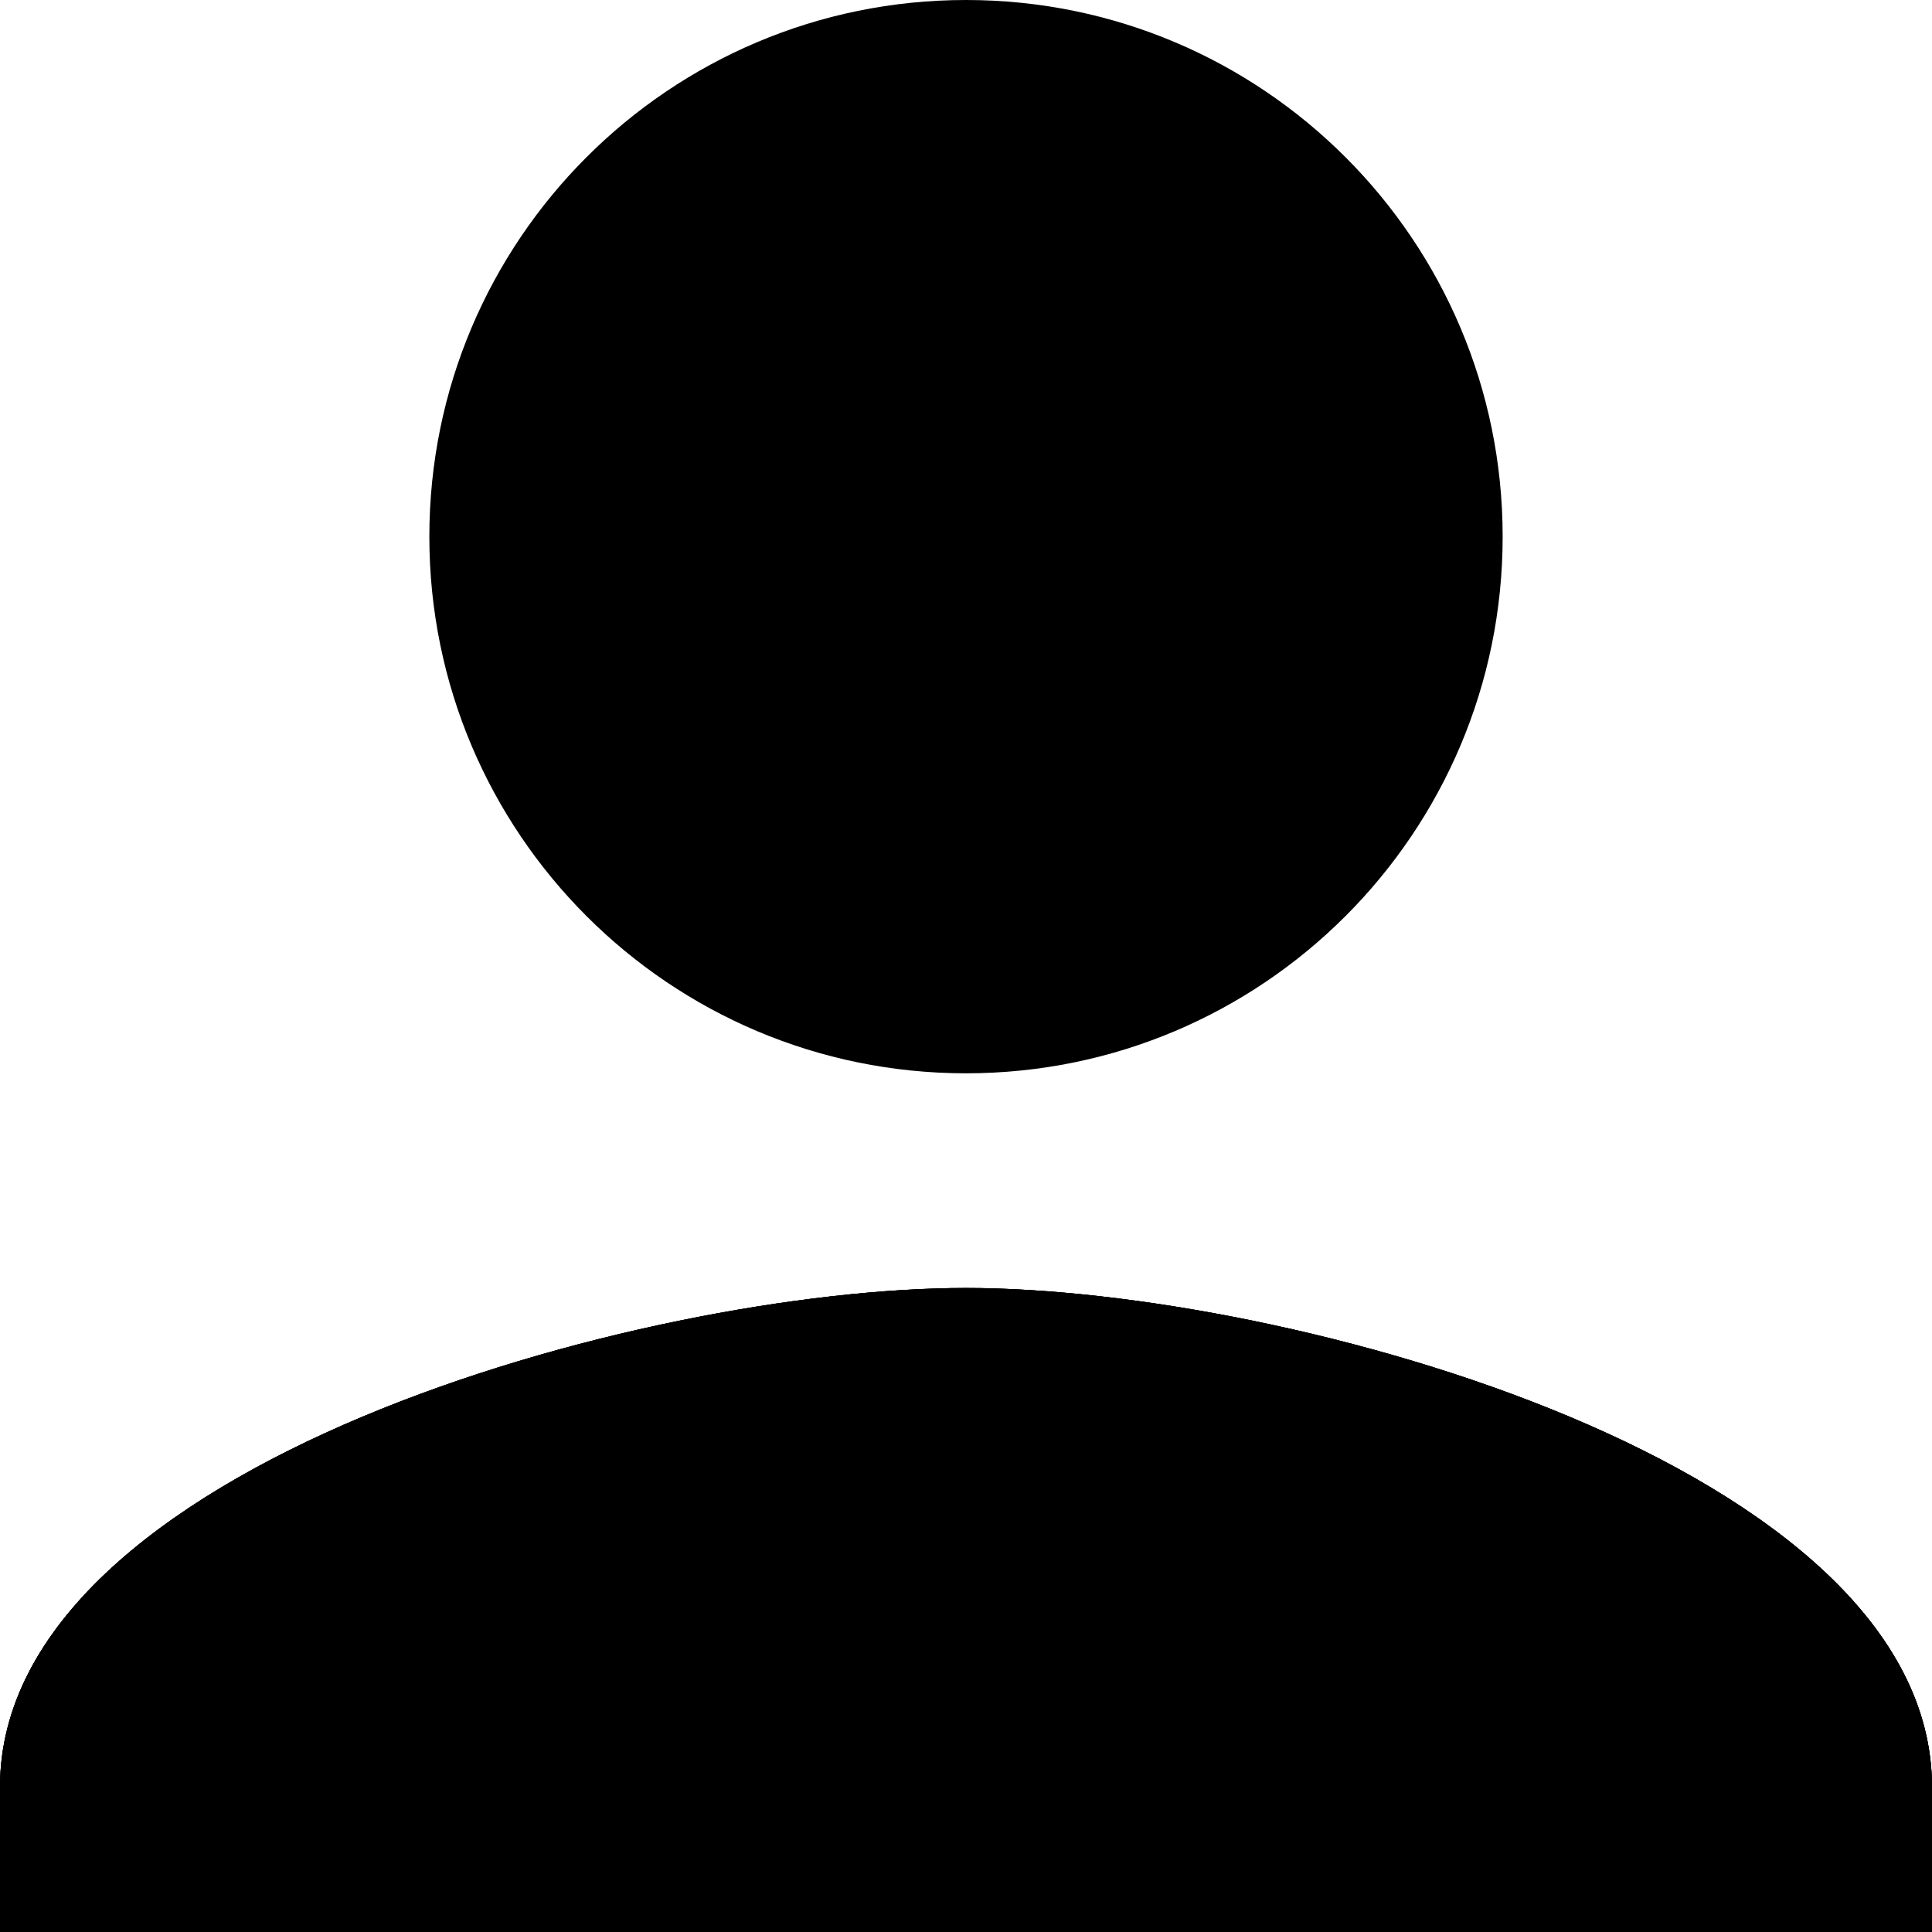
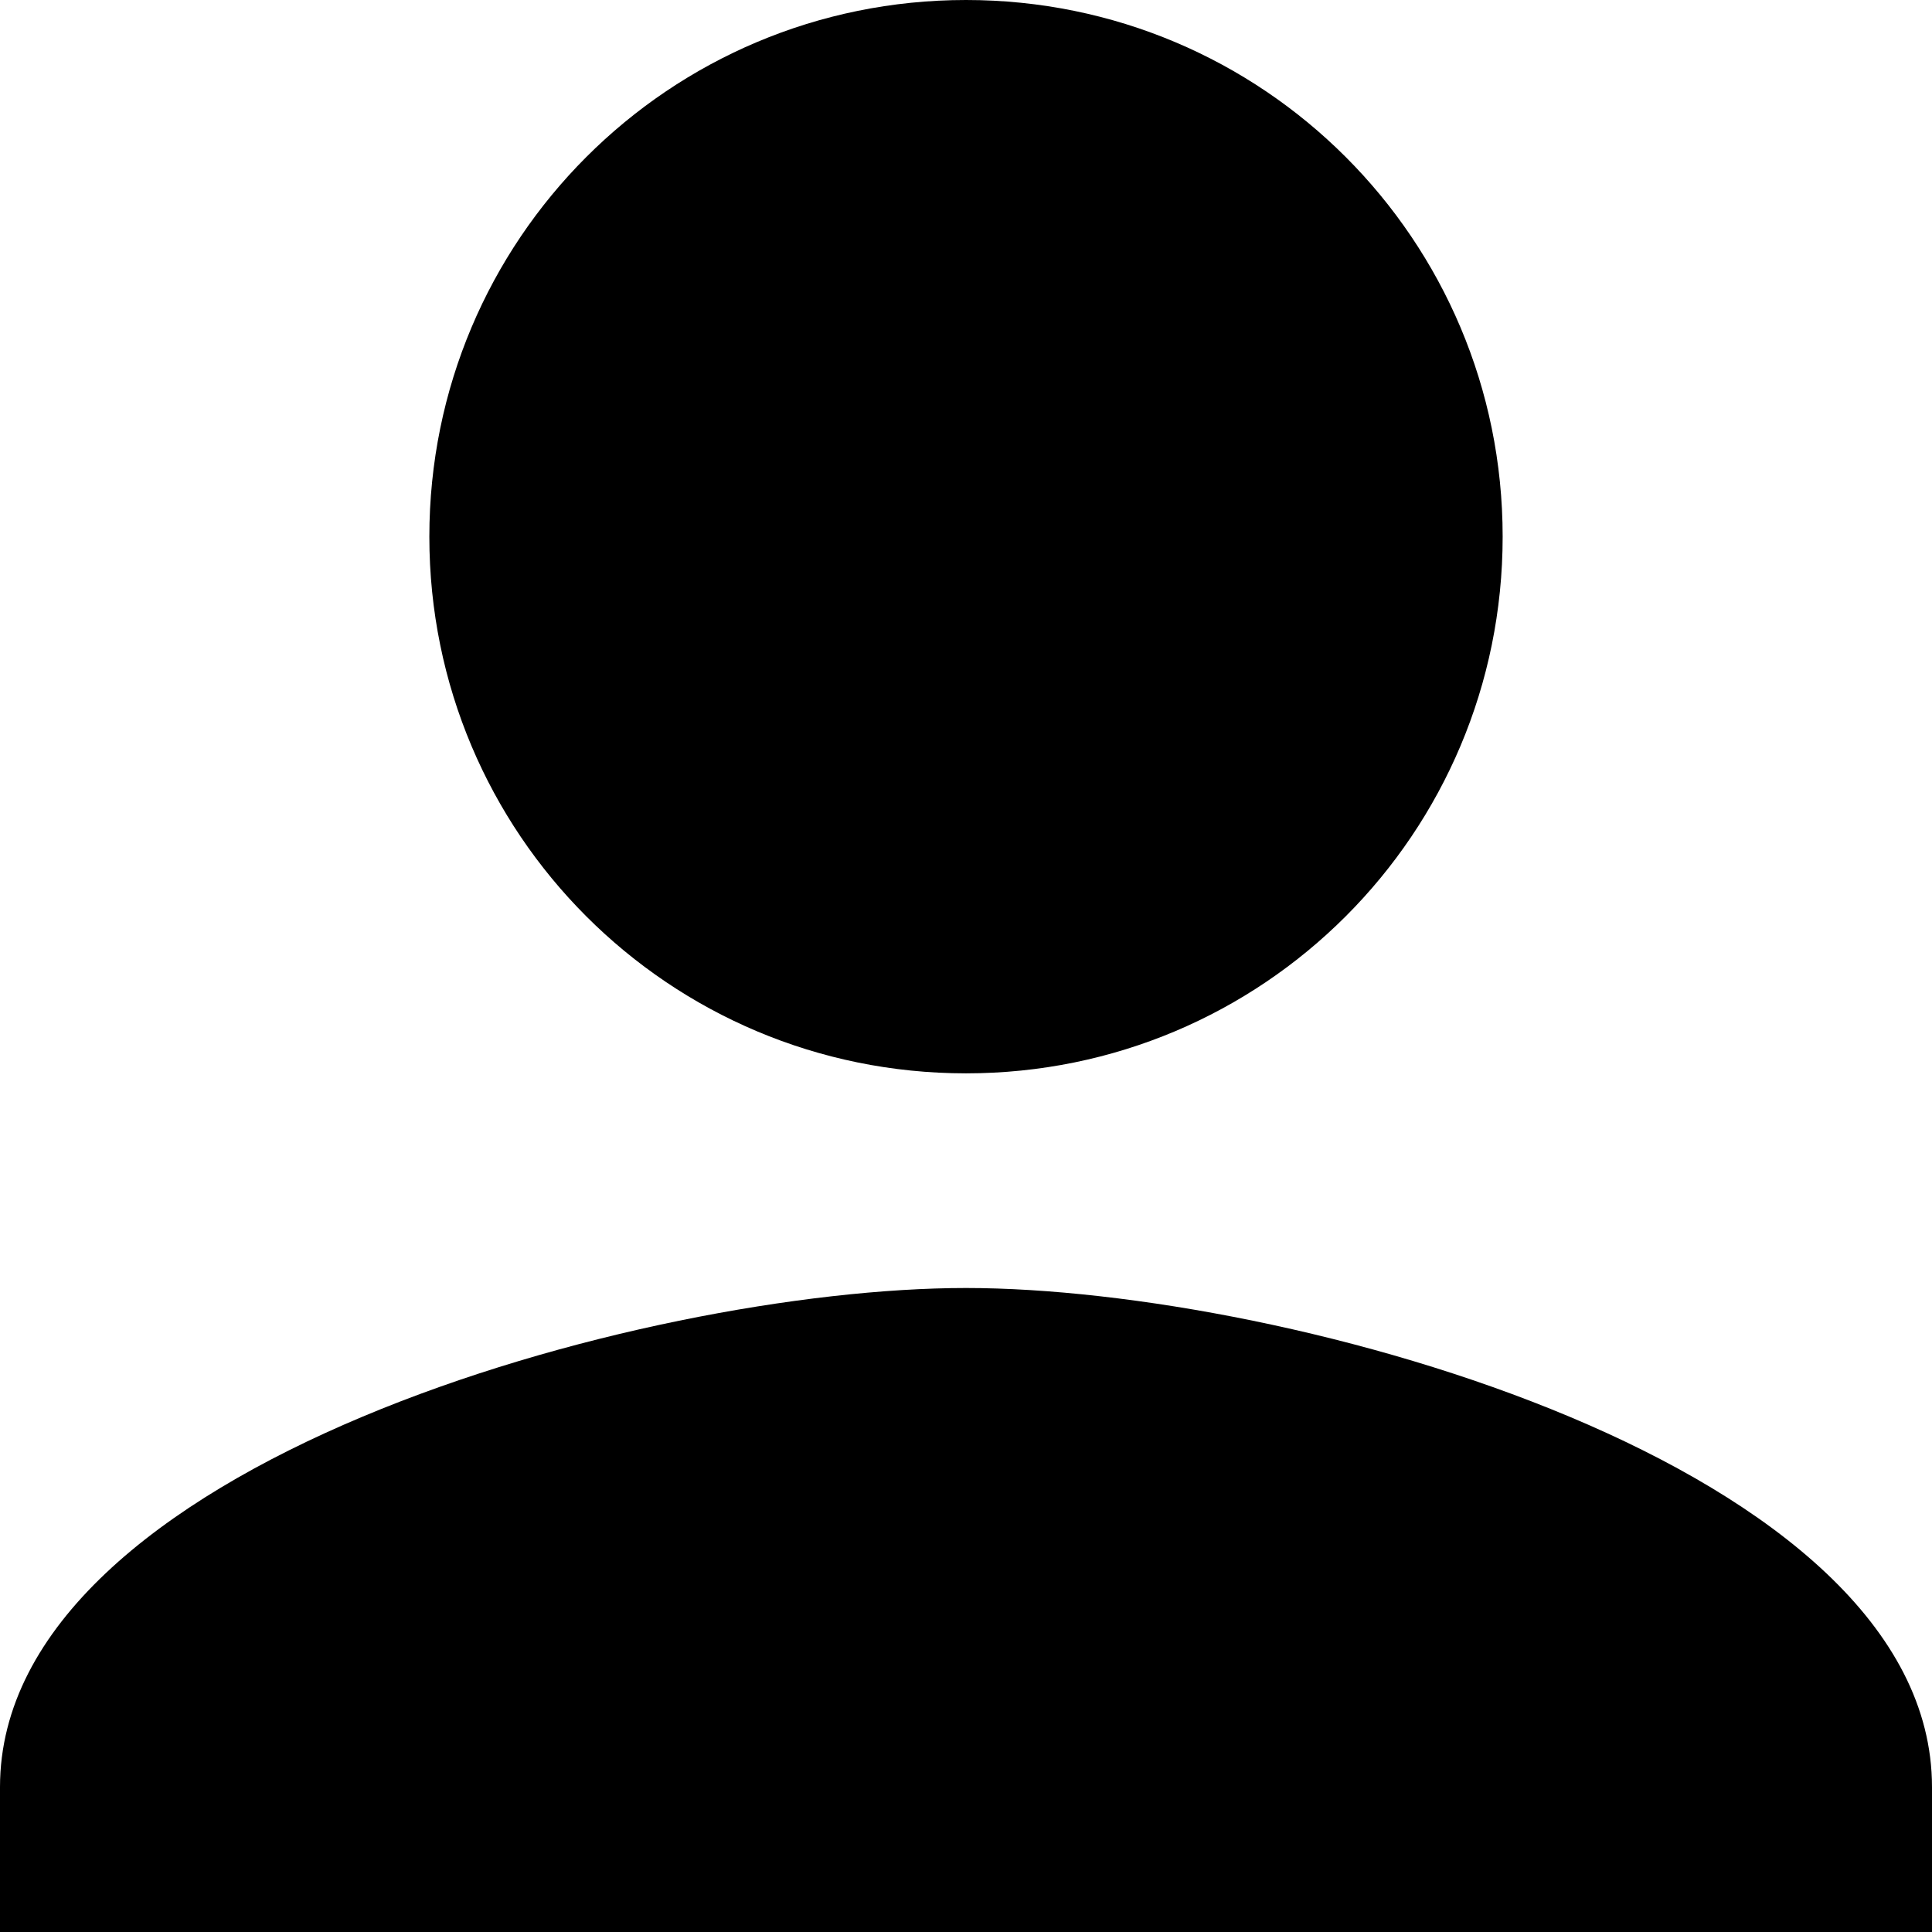
- <svg xmlns="http://www.w3.org/2000/svg" xmlns:xlink="http://www.w3.org/1999/xlink" version="1.0" id="Layer_1" x="0px" y="0px" width="48px" height="48px" viewBox="0 0 48 48" style="enable-background:new 0 0 48 48;" xml:space="preserve">
-   <style type="text/css">
- 	.st0{clip-path:url(#SVGID_3_);}
- 	.st1{clip-path:url(#SVGID_4_);}
- 	.st2{clip-path:url(#SVGID_6_);}
- </style>
+ <svg xmlns="http://www.w3.org/2000/svg" version="1.0" id="Layer_1" x="0px" y="0px" width="48px" height="48px" viewBox="0 0 48 48" style="enable-background:new 0 0 48 48;" xml:space="preserve">
  <g>
-     <defs>
-       <circle id="SVGID_1_" cx="24" cy="13.333" r="13.333" />
-     </defs>
-     <defs>
-       <path id="SVGID_2_" d="M48,44.4V48H0v-3.6C0,36.4,16,32,24,32S48,36.4,48,44.4z" />
-     </defs>
-     <use xlink:href="#SVGID_1_" style="overflow:visible;" />
-     <use xlink:href="#SVGID_2_" style="overflow:visible;" />
-     <clipPath id="SVGID_3_">
-       <use xlink:href="#SVGID_1_" style="overflow:visible;" />
-     </clipPath>
-     <clipPath id="SVGID_4_" class="st0">
-       <use xlink:href="#SVGID_2_" style="overflow:visible;" />
-     </clipPath>
-     <g class="st1">
-       <defs>
-         <rect id="SVGID_5_" x="-861.333" y="-205.333" width="960" height="2133.333" />
-       </defs>
-       <use xlink:href="#SVGID_5_" style="overflow:visible;" />
-       <clipPath id="SVGID_6_">
-         <use xlink:href="#SVGID_5_" style="overflow:visible;" />
-       </clipPath>
-       <g class="st2">
-         <rect x="-13.333" y="-13.333" width="74.667" height="74.667" />
-       </g>
-     </g>
+     <path d="M24,26.667c-7.378,0-13.333-5.956-13.333-13.333S16.622,0,24,0c7.378,0,13.333,5.956,13.333,13.333   S31.378,26.667,24,26.667z M48,44.4V48H0v-3.6C0,36.4,16,32,24,32S48,36.4,48,44.4z" />
  </g>
</svg>
